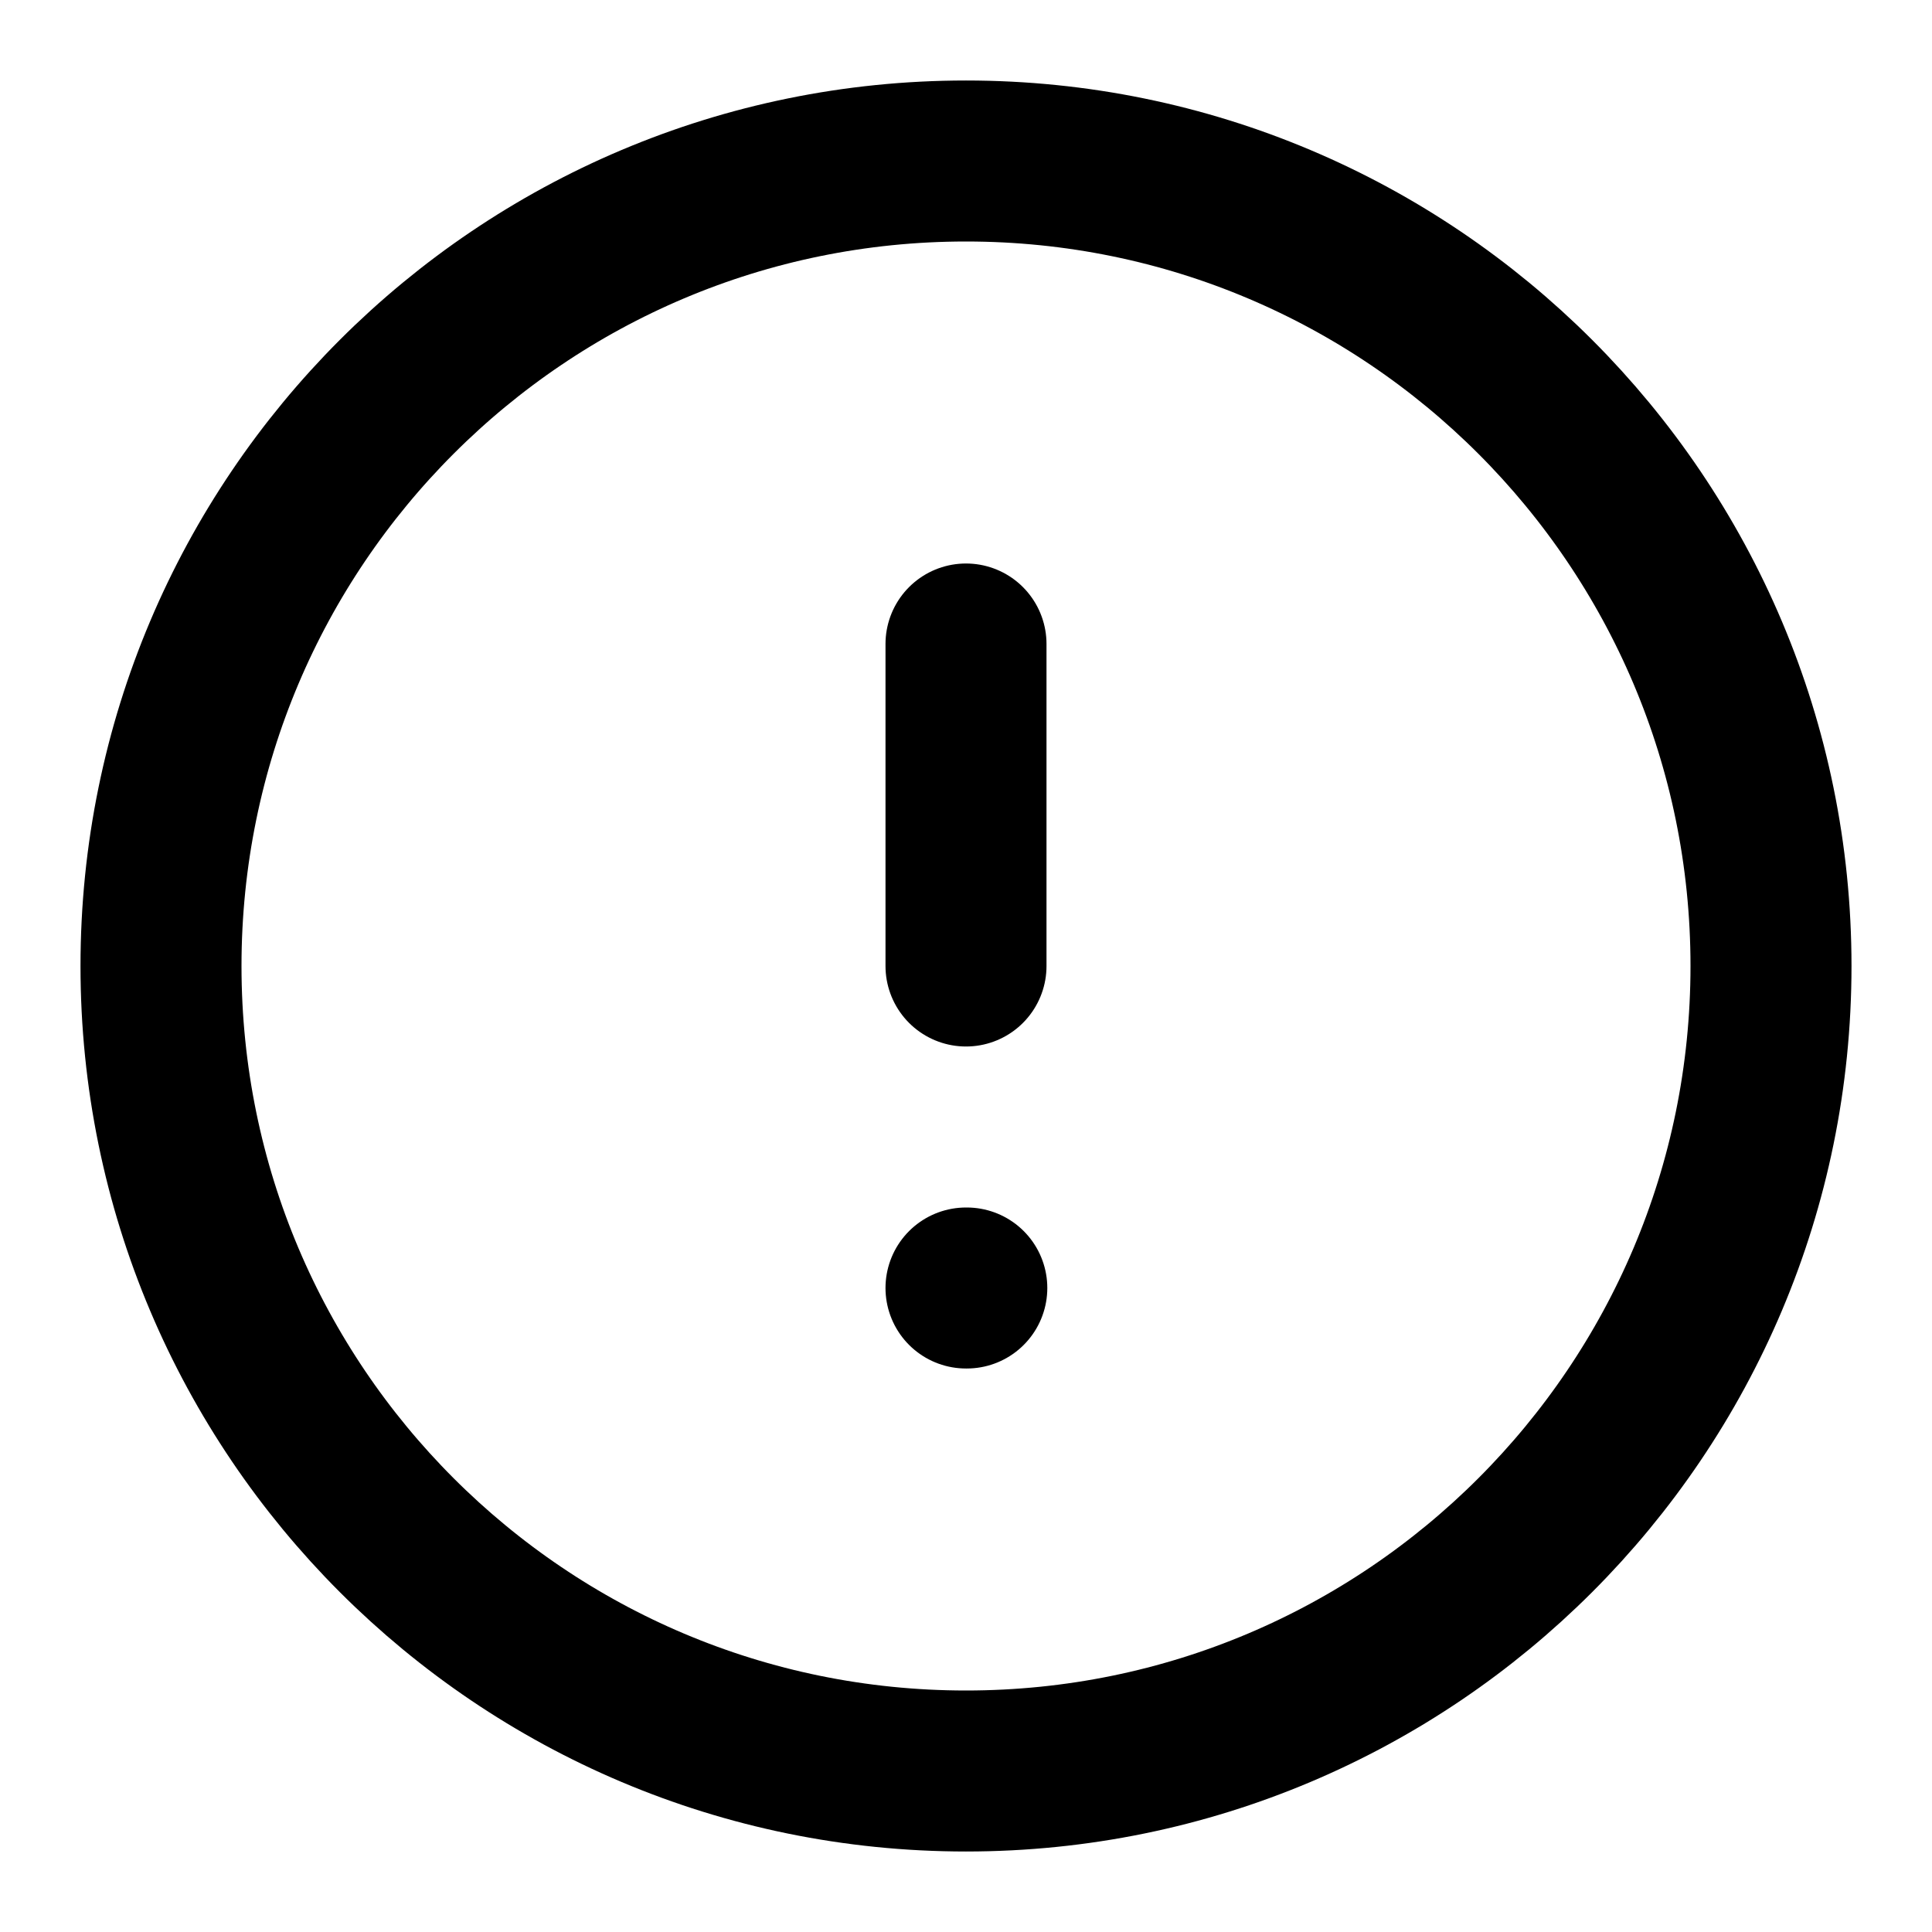
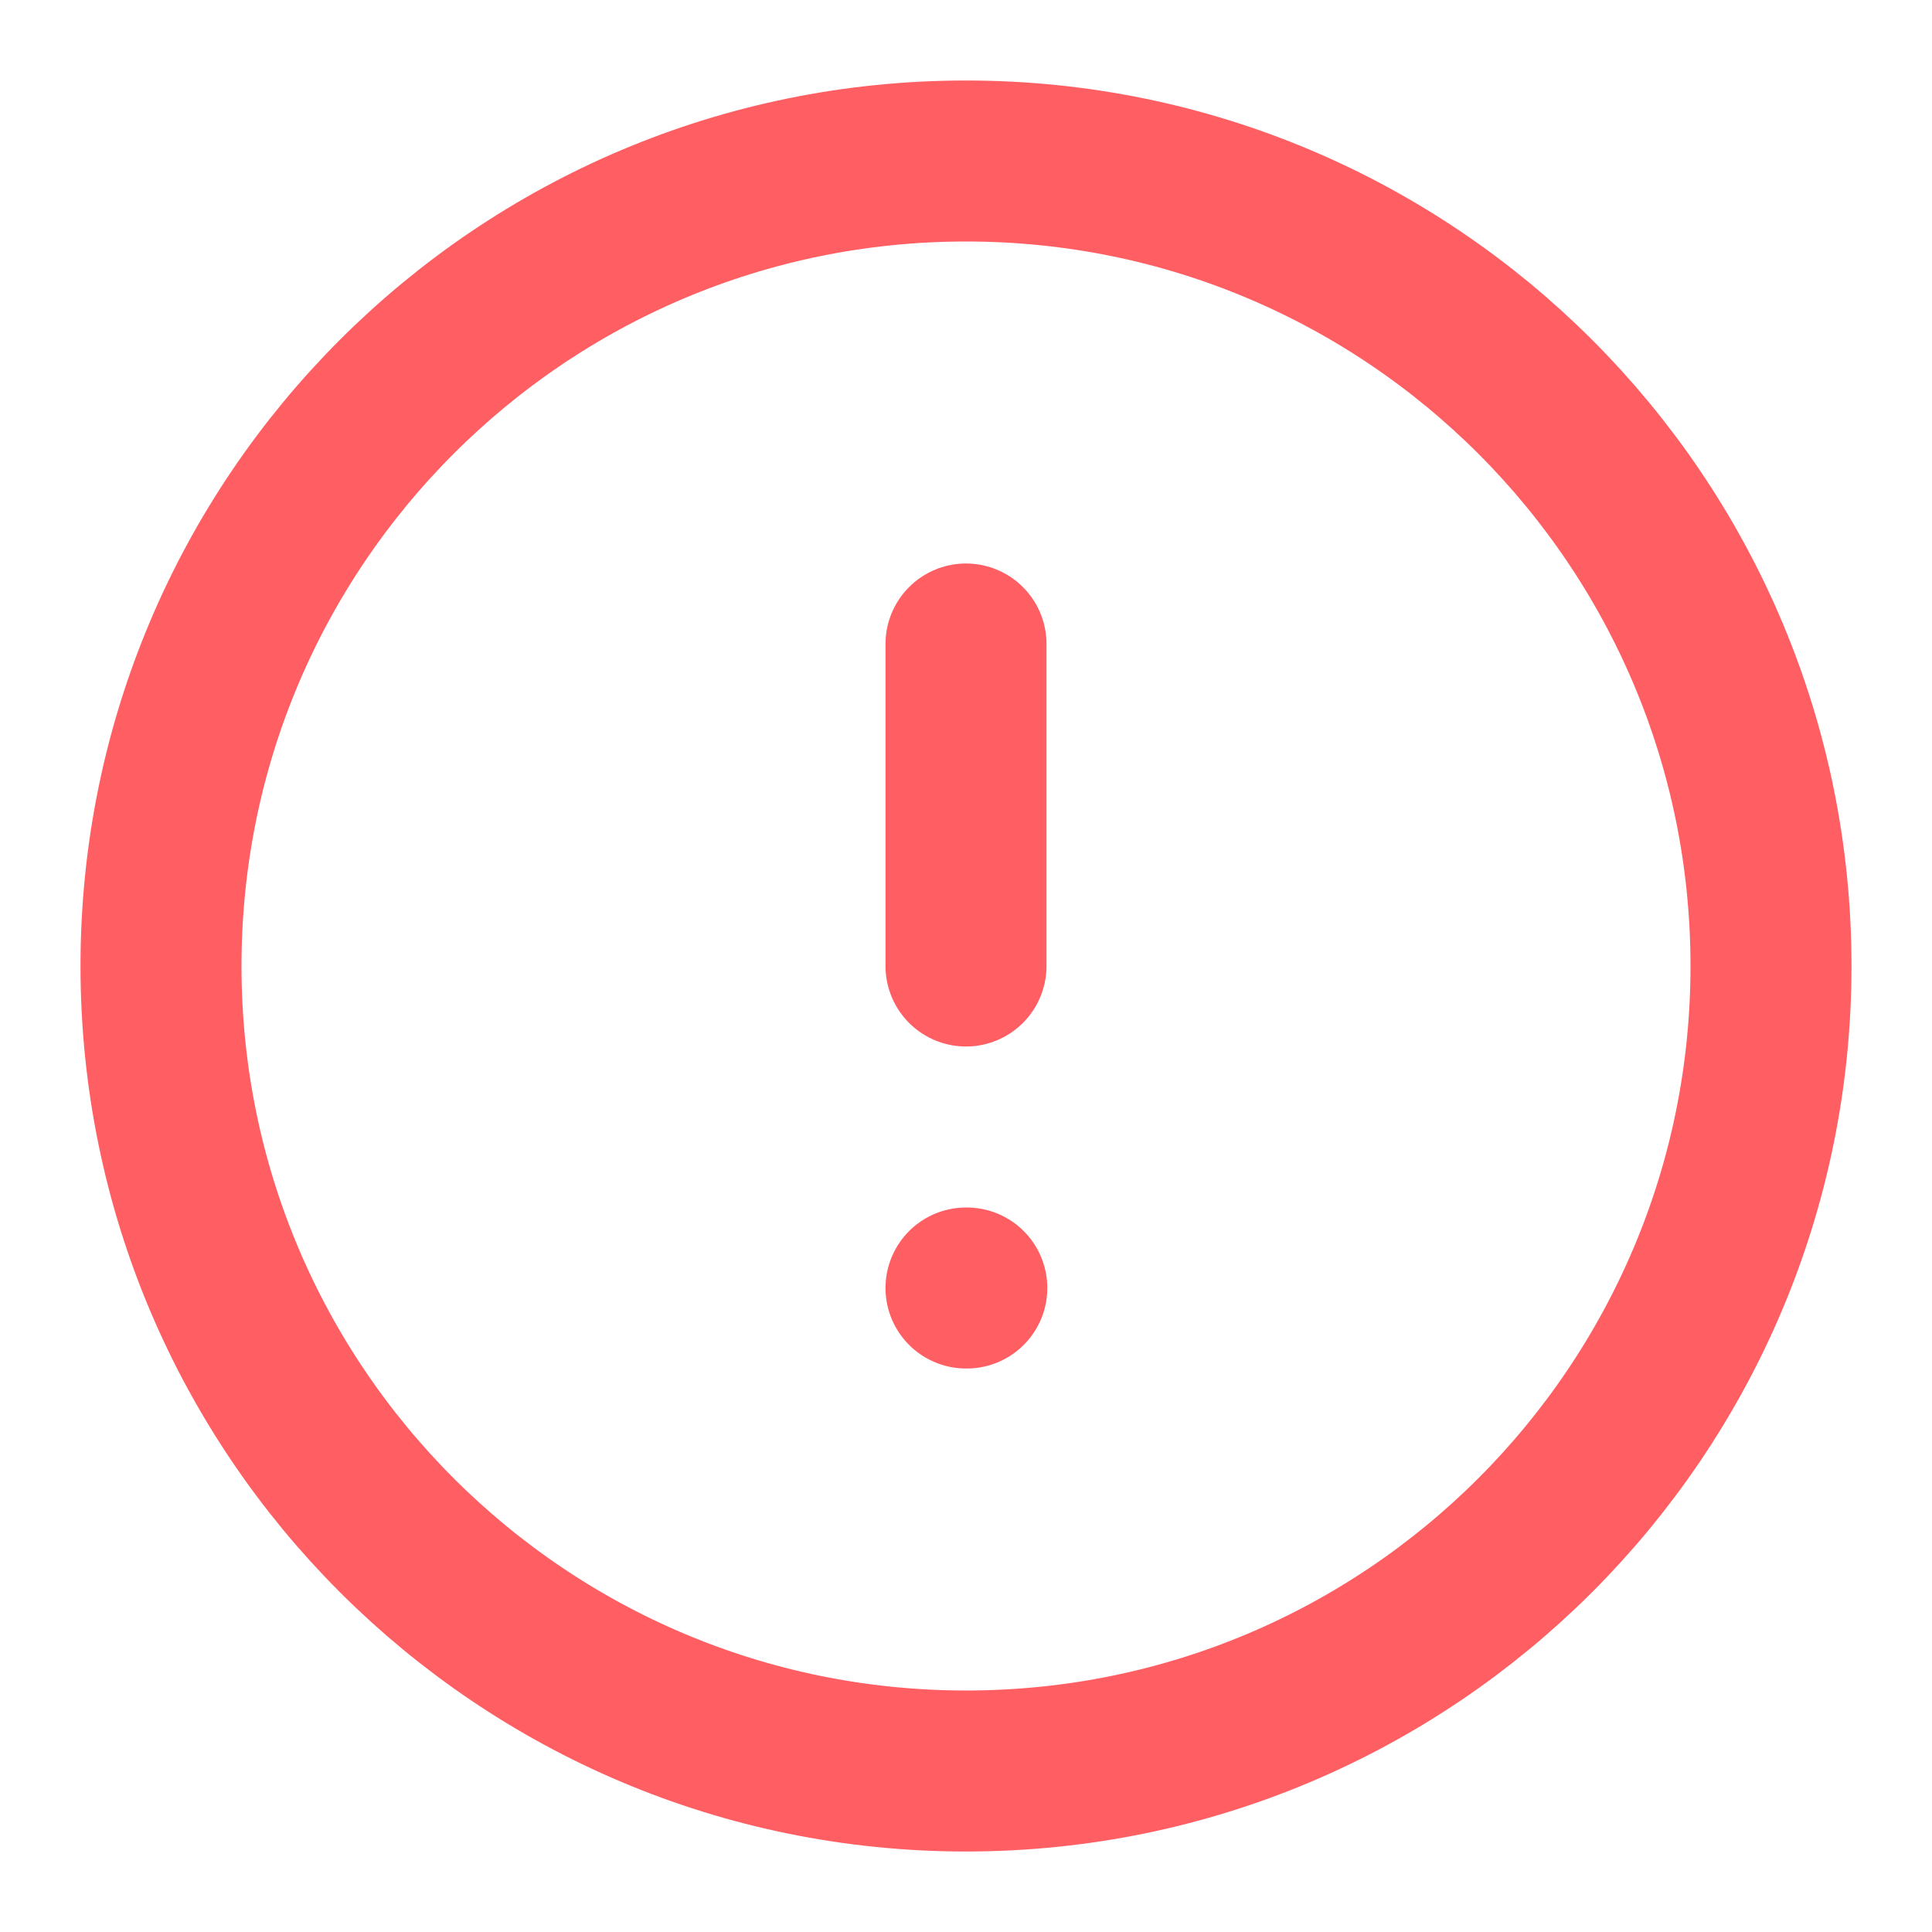
- <svg xmlns="http://www.w3.org/2000/svg" width="18px" height="18px" viewBox="0 0 24 24" fill="none" stroke="currentColor" stroke-width="2" stroke-linecap="round" stroke-linejoin="round" class="feather feather-alert-circle">
-   <circle cx="12" cy="12" r="10" />
-   <line x1="12" y1="8" x2="12" y2="12" />
-   <line x1="12" y1="16" x2="12.01" y2="16" />
+ <svg xmlns="http://www.w3.org/2000/svg" width="24" height="24" viewBox="0 0 24 24" fill="none">
+   <g id="alert-circle">
+     <path id="Vector" d="M12 22C17.523 22 22 17.523 22 12C22 6.477 17.523 2 12 2C6.477 2 2 6.477 2 12C2 17.523 6.477 22 12 22Z" stroke="#FF5F63" stroke-width="2" stroke-linecap="round" stroke-linejoin="round" />
+     <path id="Vector_2" d="M12 8V12" stroke="#FF5F63" stroke-width="2" stroke-linecap="round" stroke-linejoin="round" />
+     <path id="Vector_3" d="M12 16H12.01" stroke="#FF5F63" stroke-width="2" stroke-linecap="round" stroke-linejoin="round" />
+   </g>
</svg>
